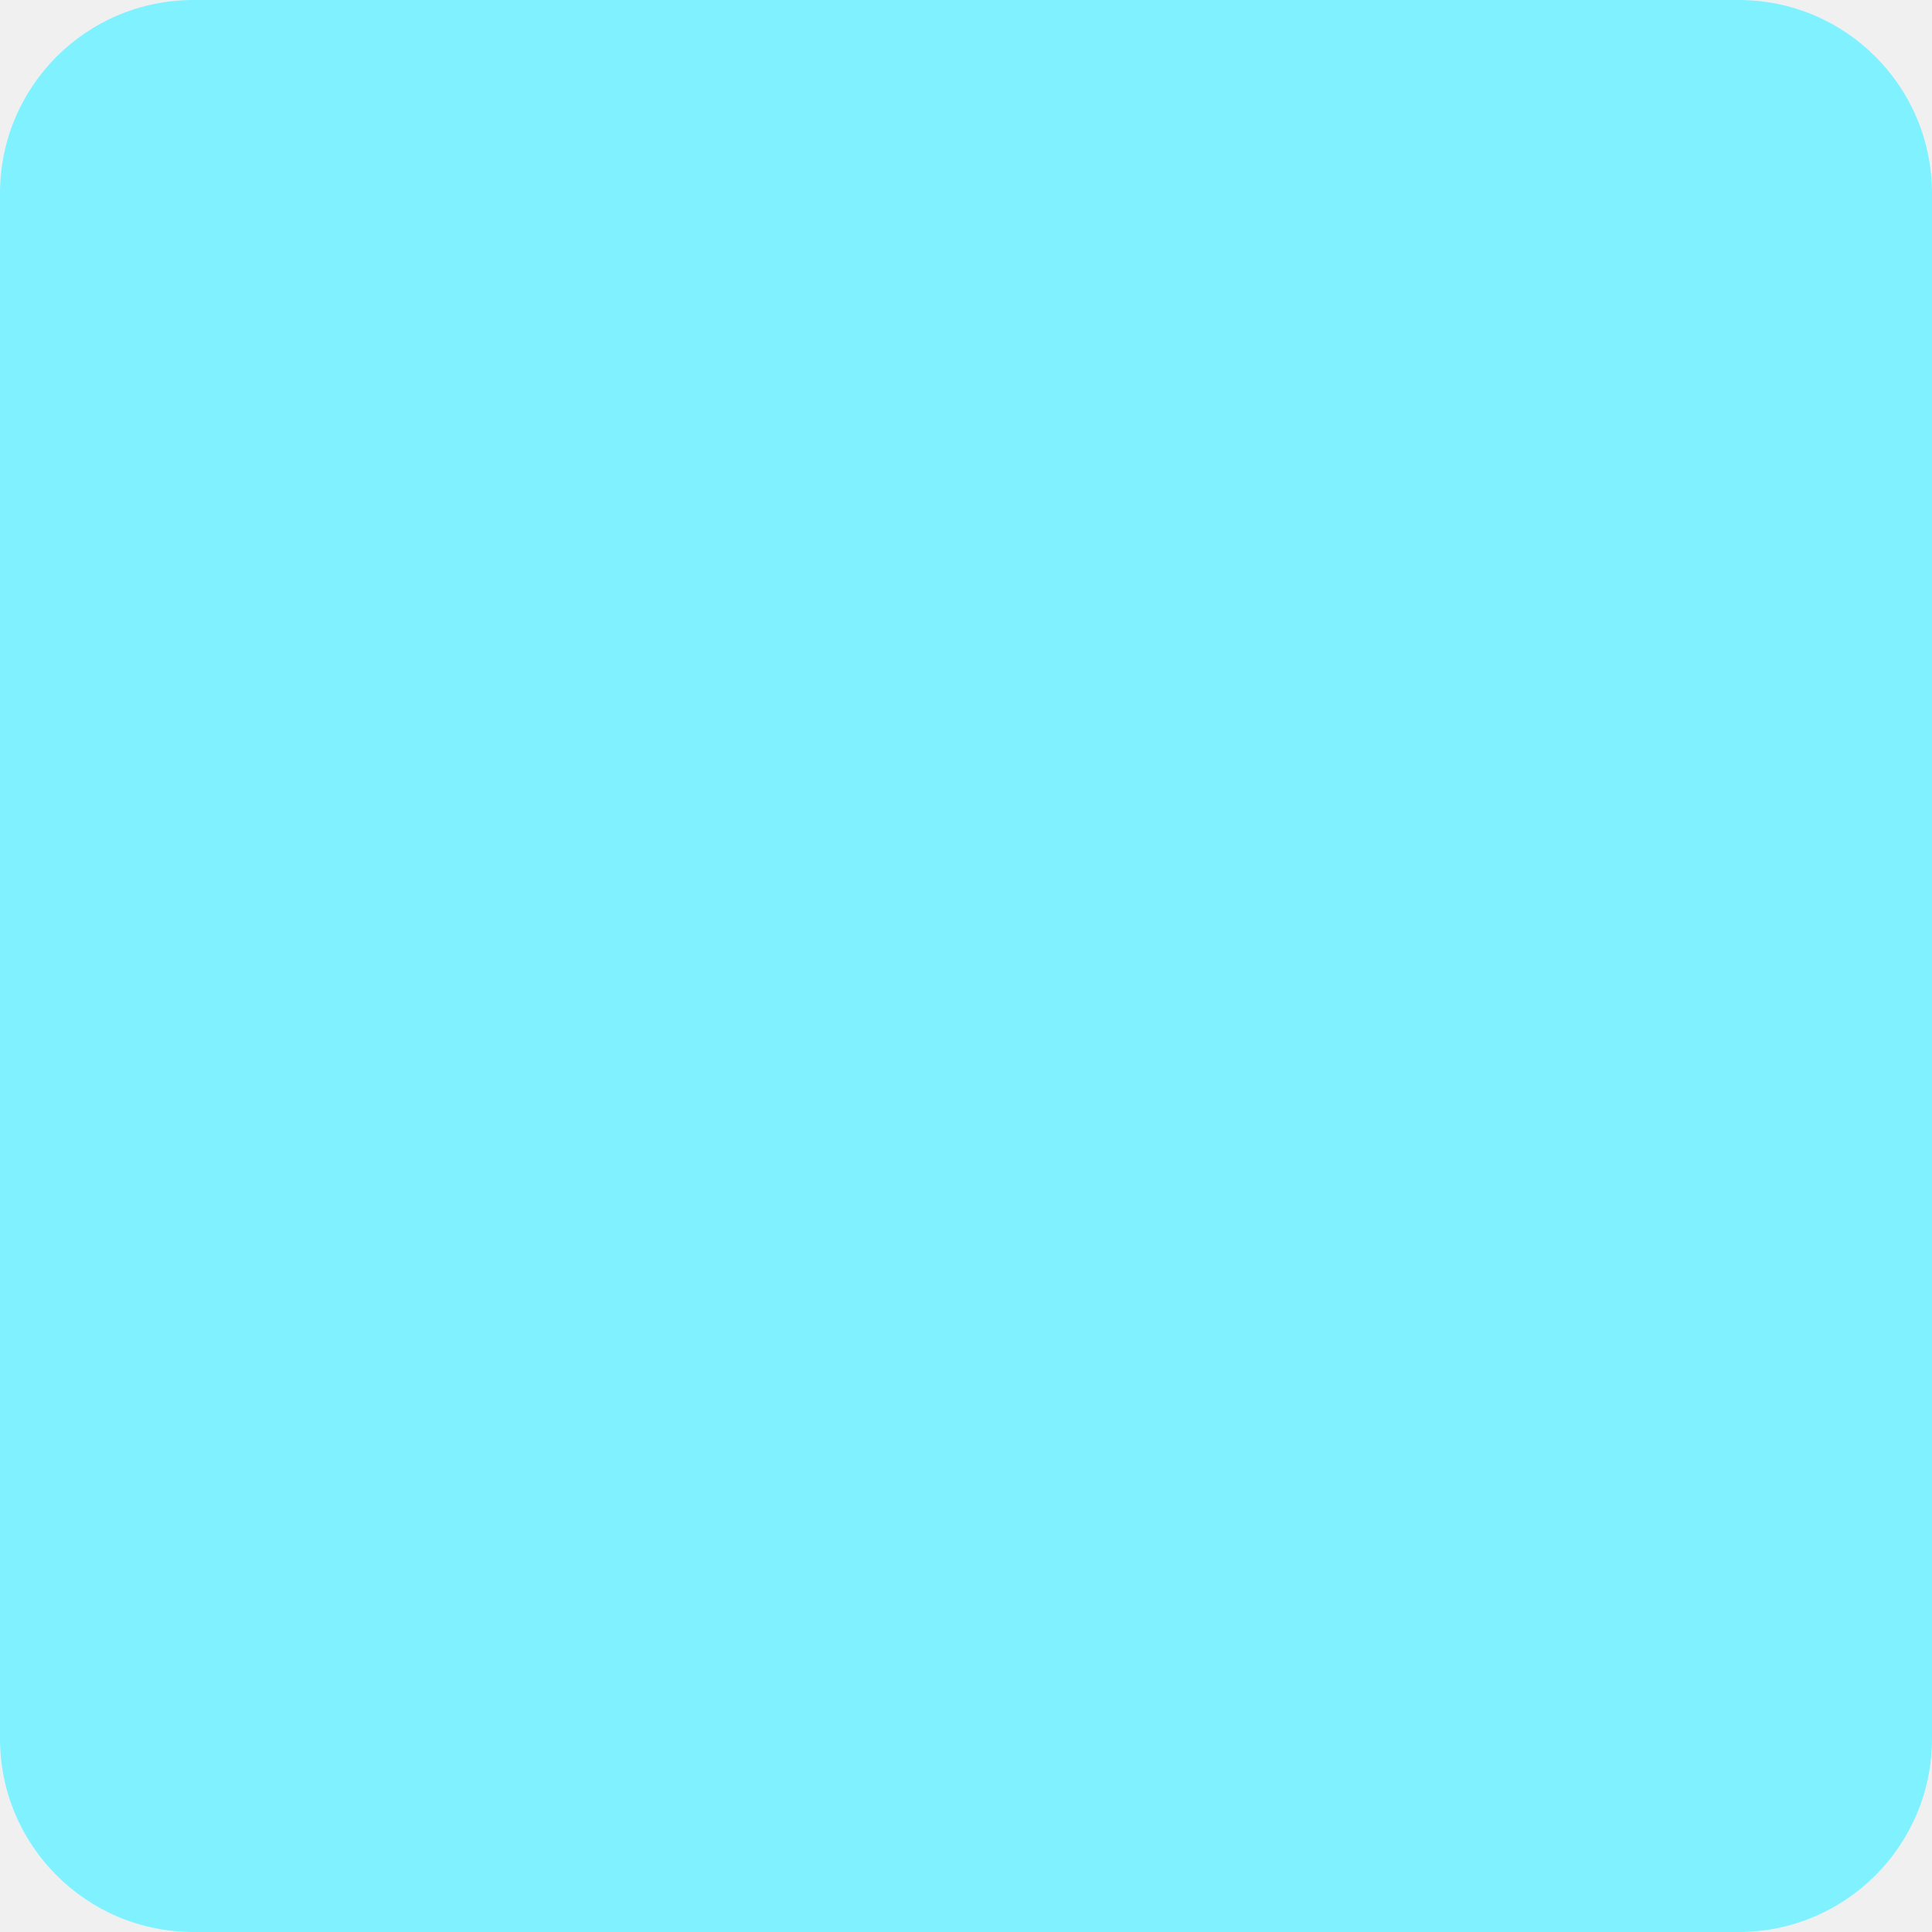
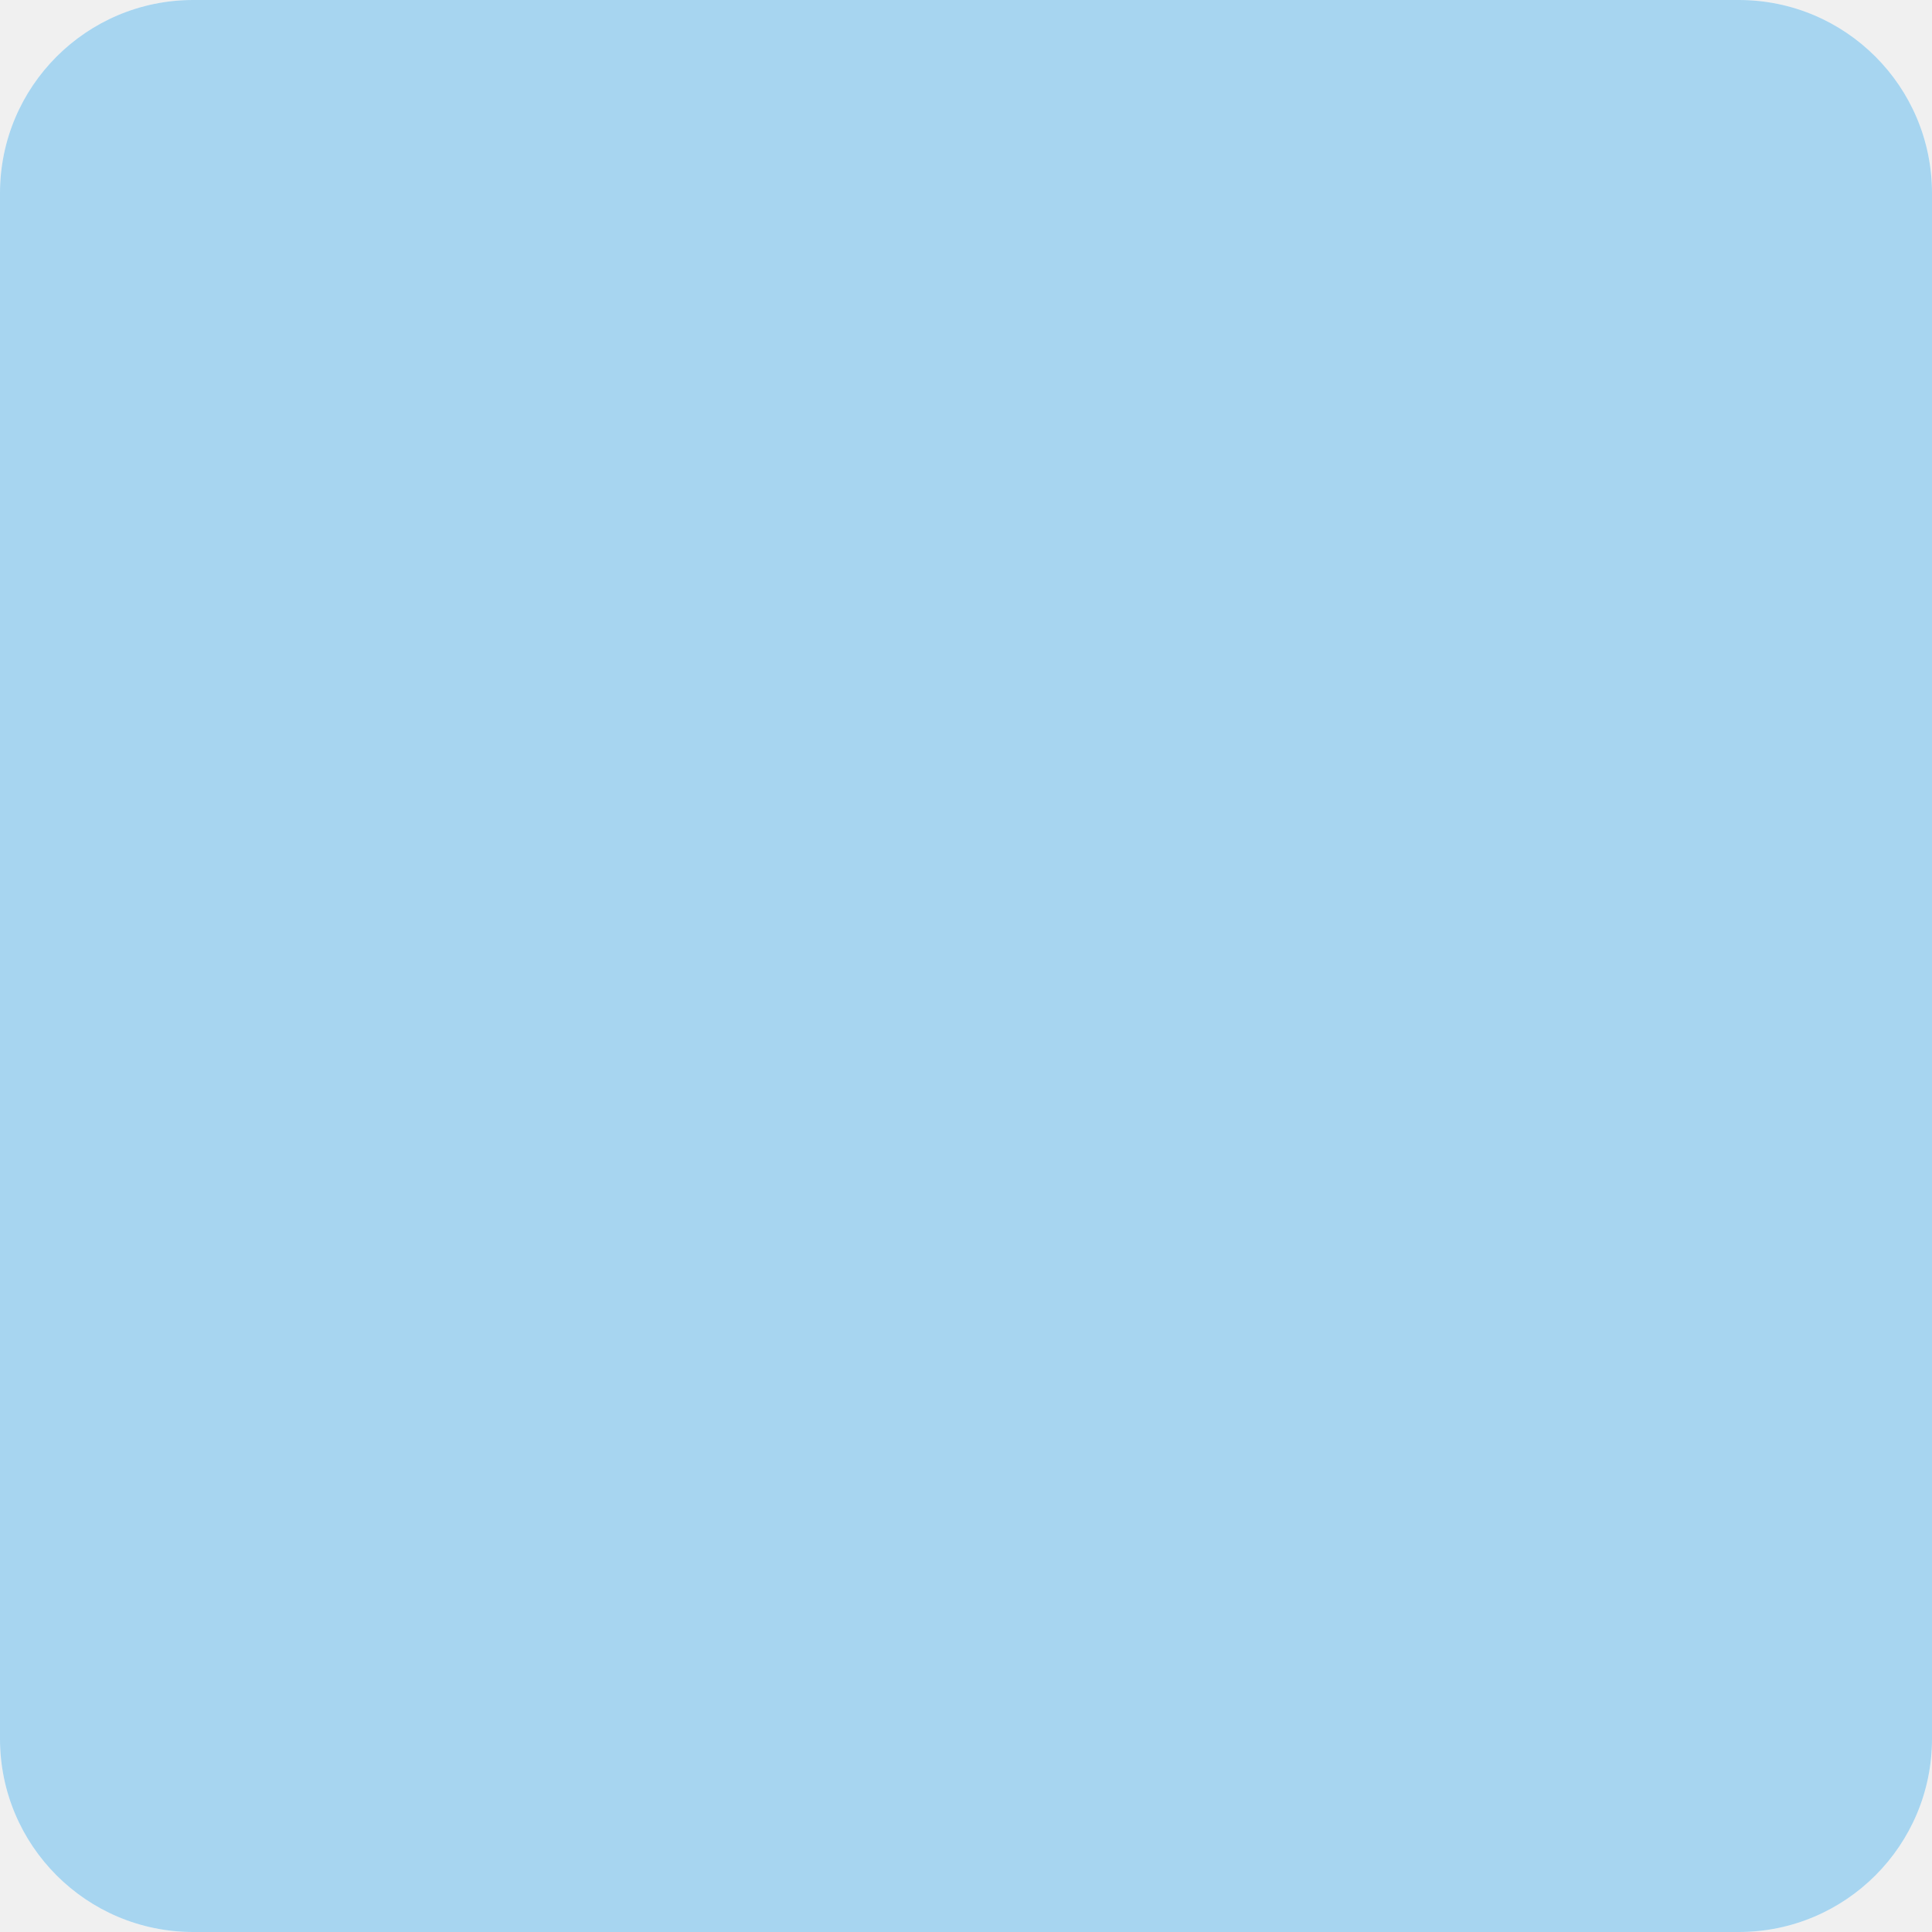
<svg xmlns="http://www.w3.org/2000/svg" width="80" height="80" viewBox="0 0 80 80" fill="none">
  <g clip-path="url(#clip0_6045_422)">
    <path d="M72 0H8C3.582 0 0 3.582 0 8V72C0 76.418 3.582 80 8 80H72C76.418 80 80 76.418 80 72V8C80 3.582 76.418 0 72 0Z" fill="#f5f7fa" />
-     <path d="M72 0H8C3.582 0 0 3.582 0 8V72C0 76.418 3.582 80 8 80H72C76.418 80 80 76.418 80 72V8C80 3.582 76.418 0 72 0Z" fill="#80f2ff" />
+     <path d="M72 0H8C3.582 0 0 3.582 0 8V72C0 76.418 3.582 80 8 80H72C76.418 80 80 76.418 80 72V8C80 3.582 76.418 0 72 0Z" fill="#A7D5F0" />
  </g>
  <defs>
    <clipPath id="clip0_6045_422">
      <rect width="80" height="80" fill="white" />
    </clipPath>
  </defs>
</svg>
